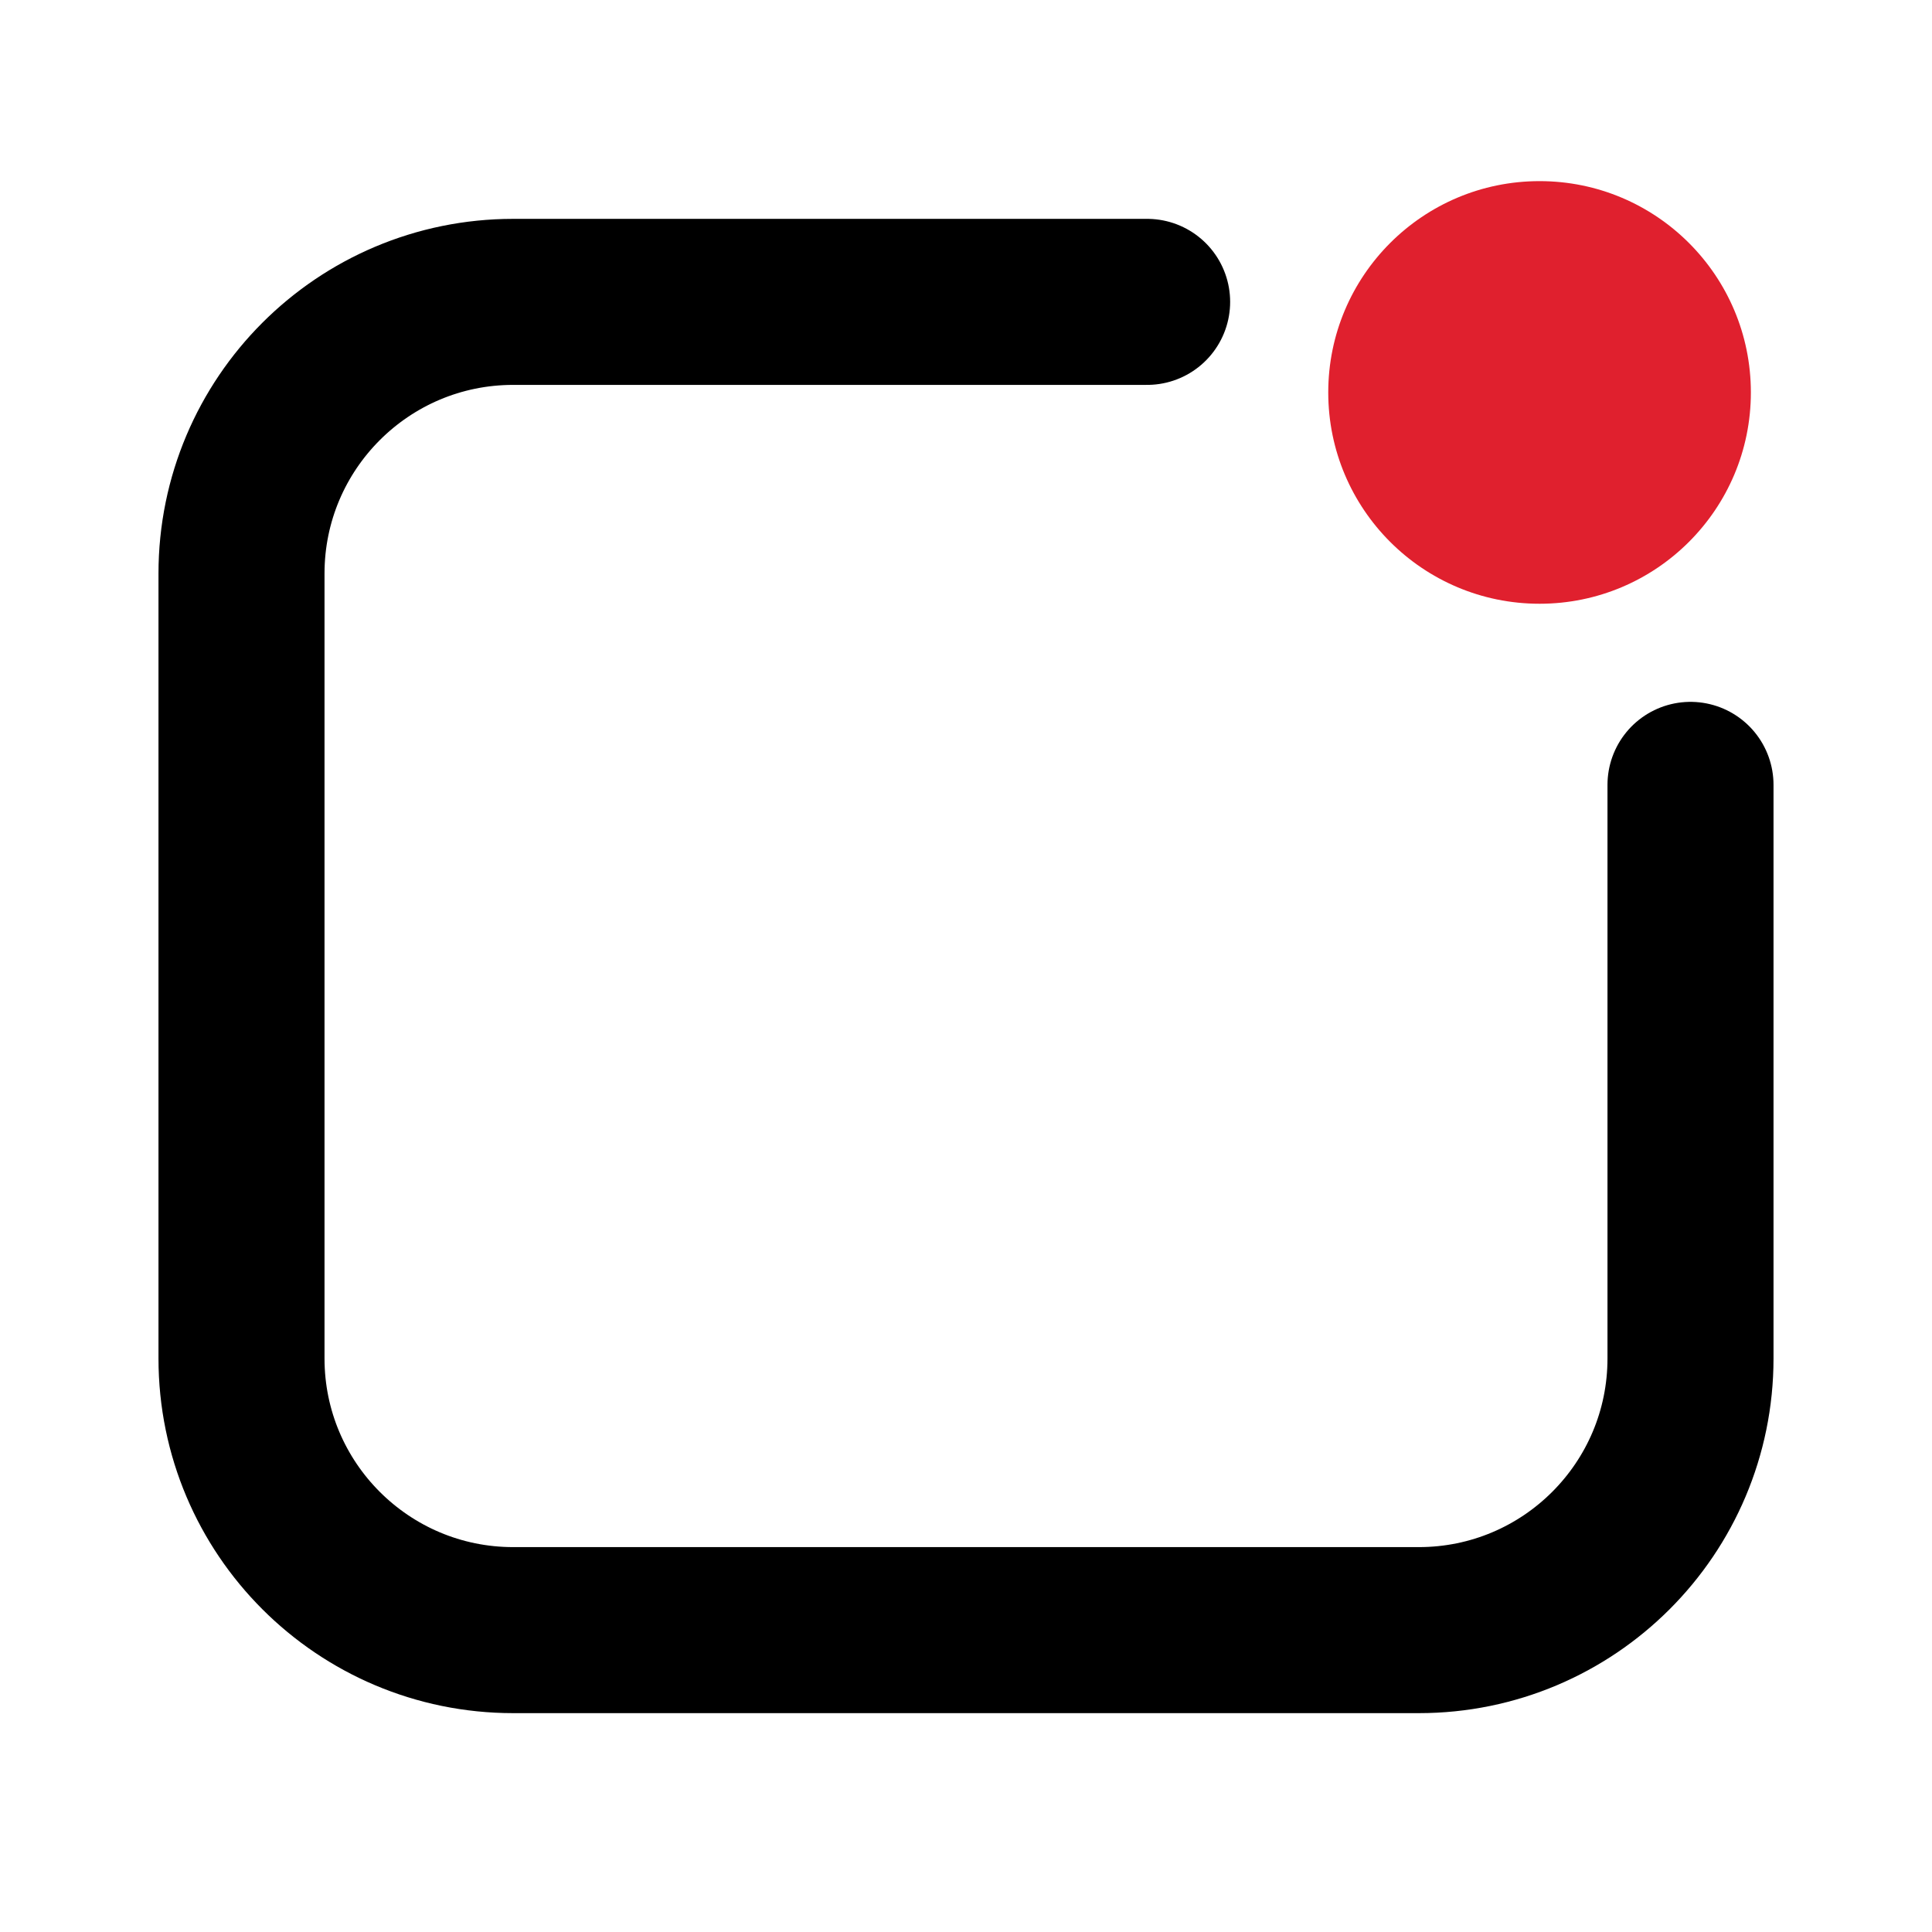
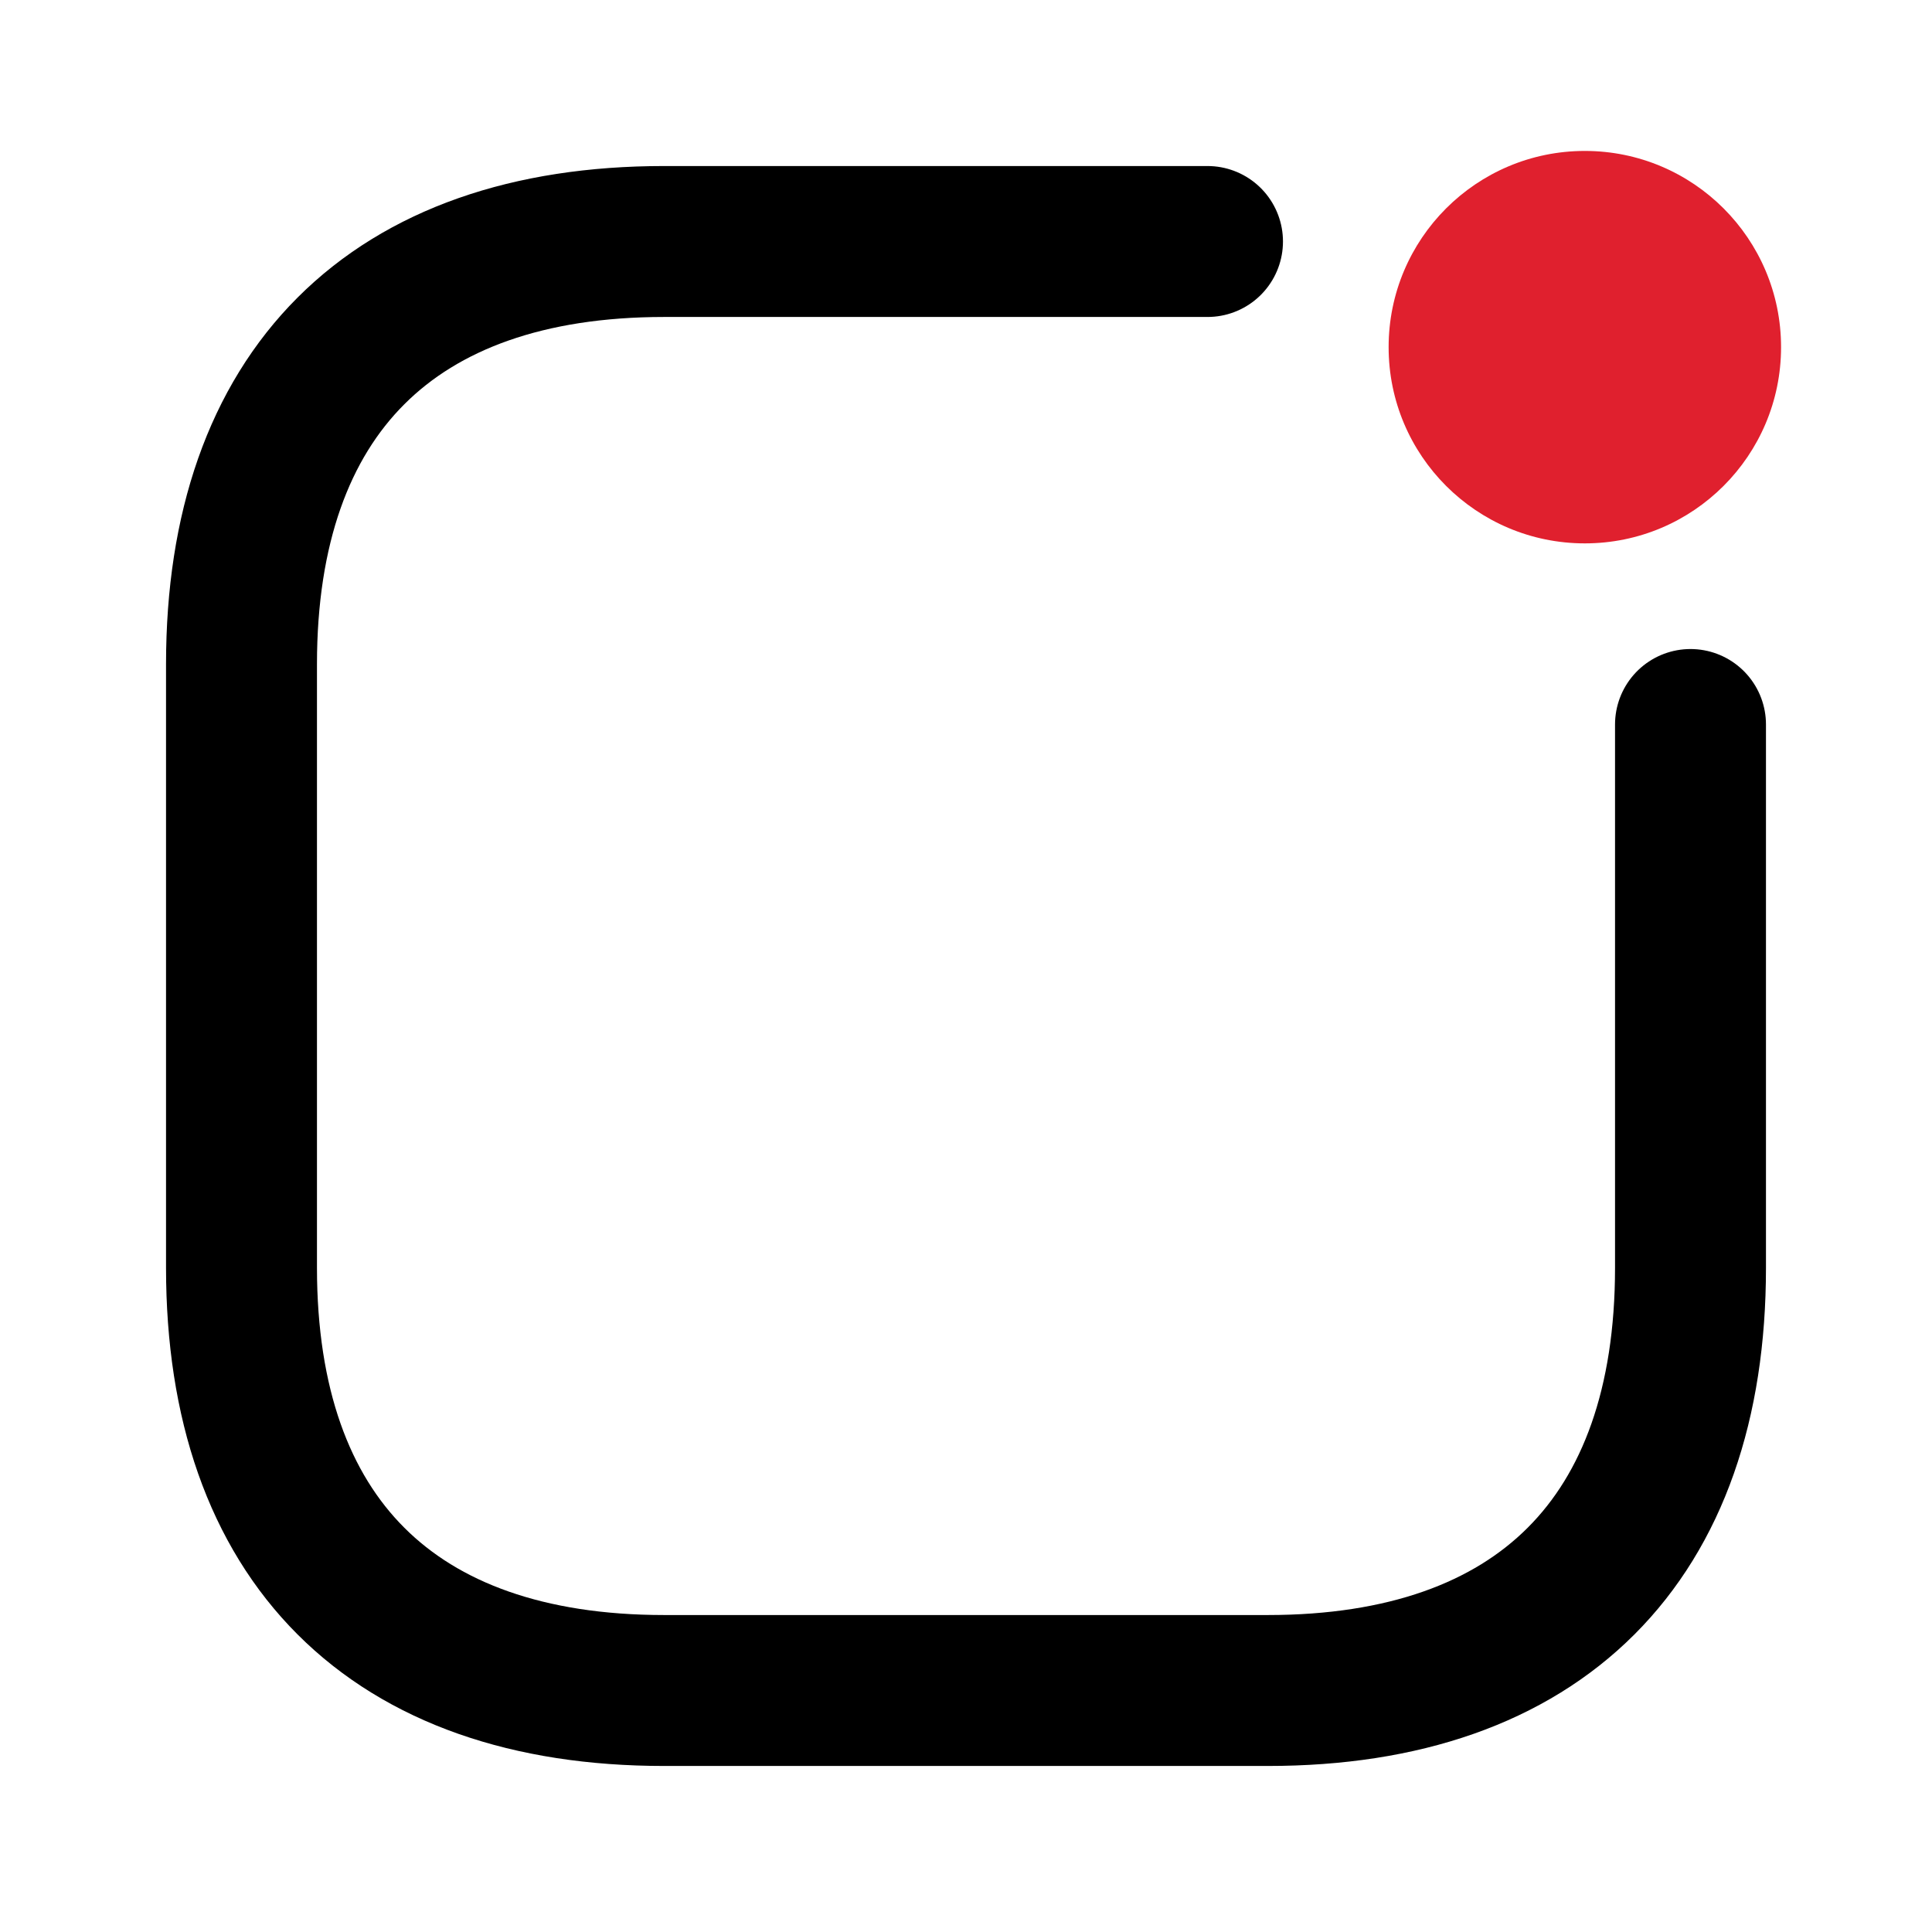
<svg xmlns="http://www.w3.org/2000/svg" viewBox="0 0 64 64">
-   <path d="M38 10H17a9 9 0 0 0-9 9v26a9 9 0 0 0 9 9h30a9 9 0 0 0 9-9V26" fill="none" stroke="currentColor" stroke-width="5.5" stroke-linecap="round" />
-   <circle cx="51" cy="13" r="7" fill="#E0202E" />
+   <path d="M40 8H22C13 8 8 13 8 22v20c0 9 5 14 14 14h20c9 0 14-5 14-14V24" fill="none" stroke="currentColor" stroke-width="5" stroke-linecap="round" />
+   <circle cx="52.5" cy="11.5" r="6.5" fill="#E0202E" />
</svg>
